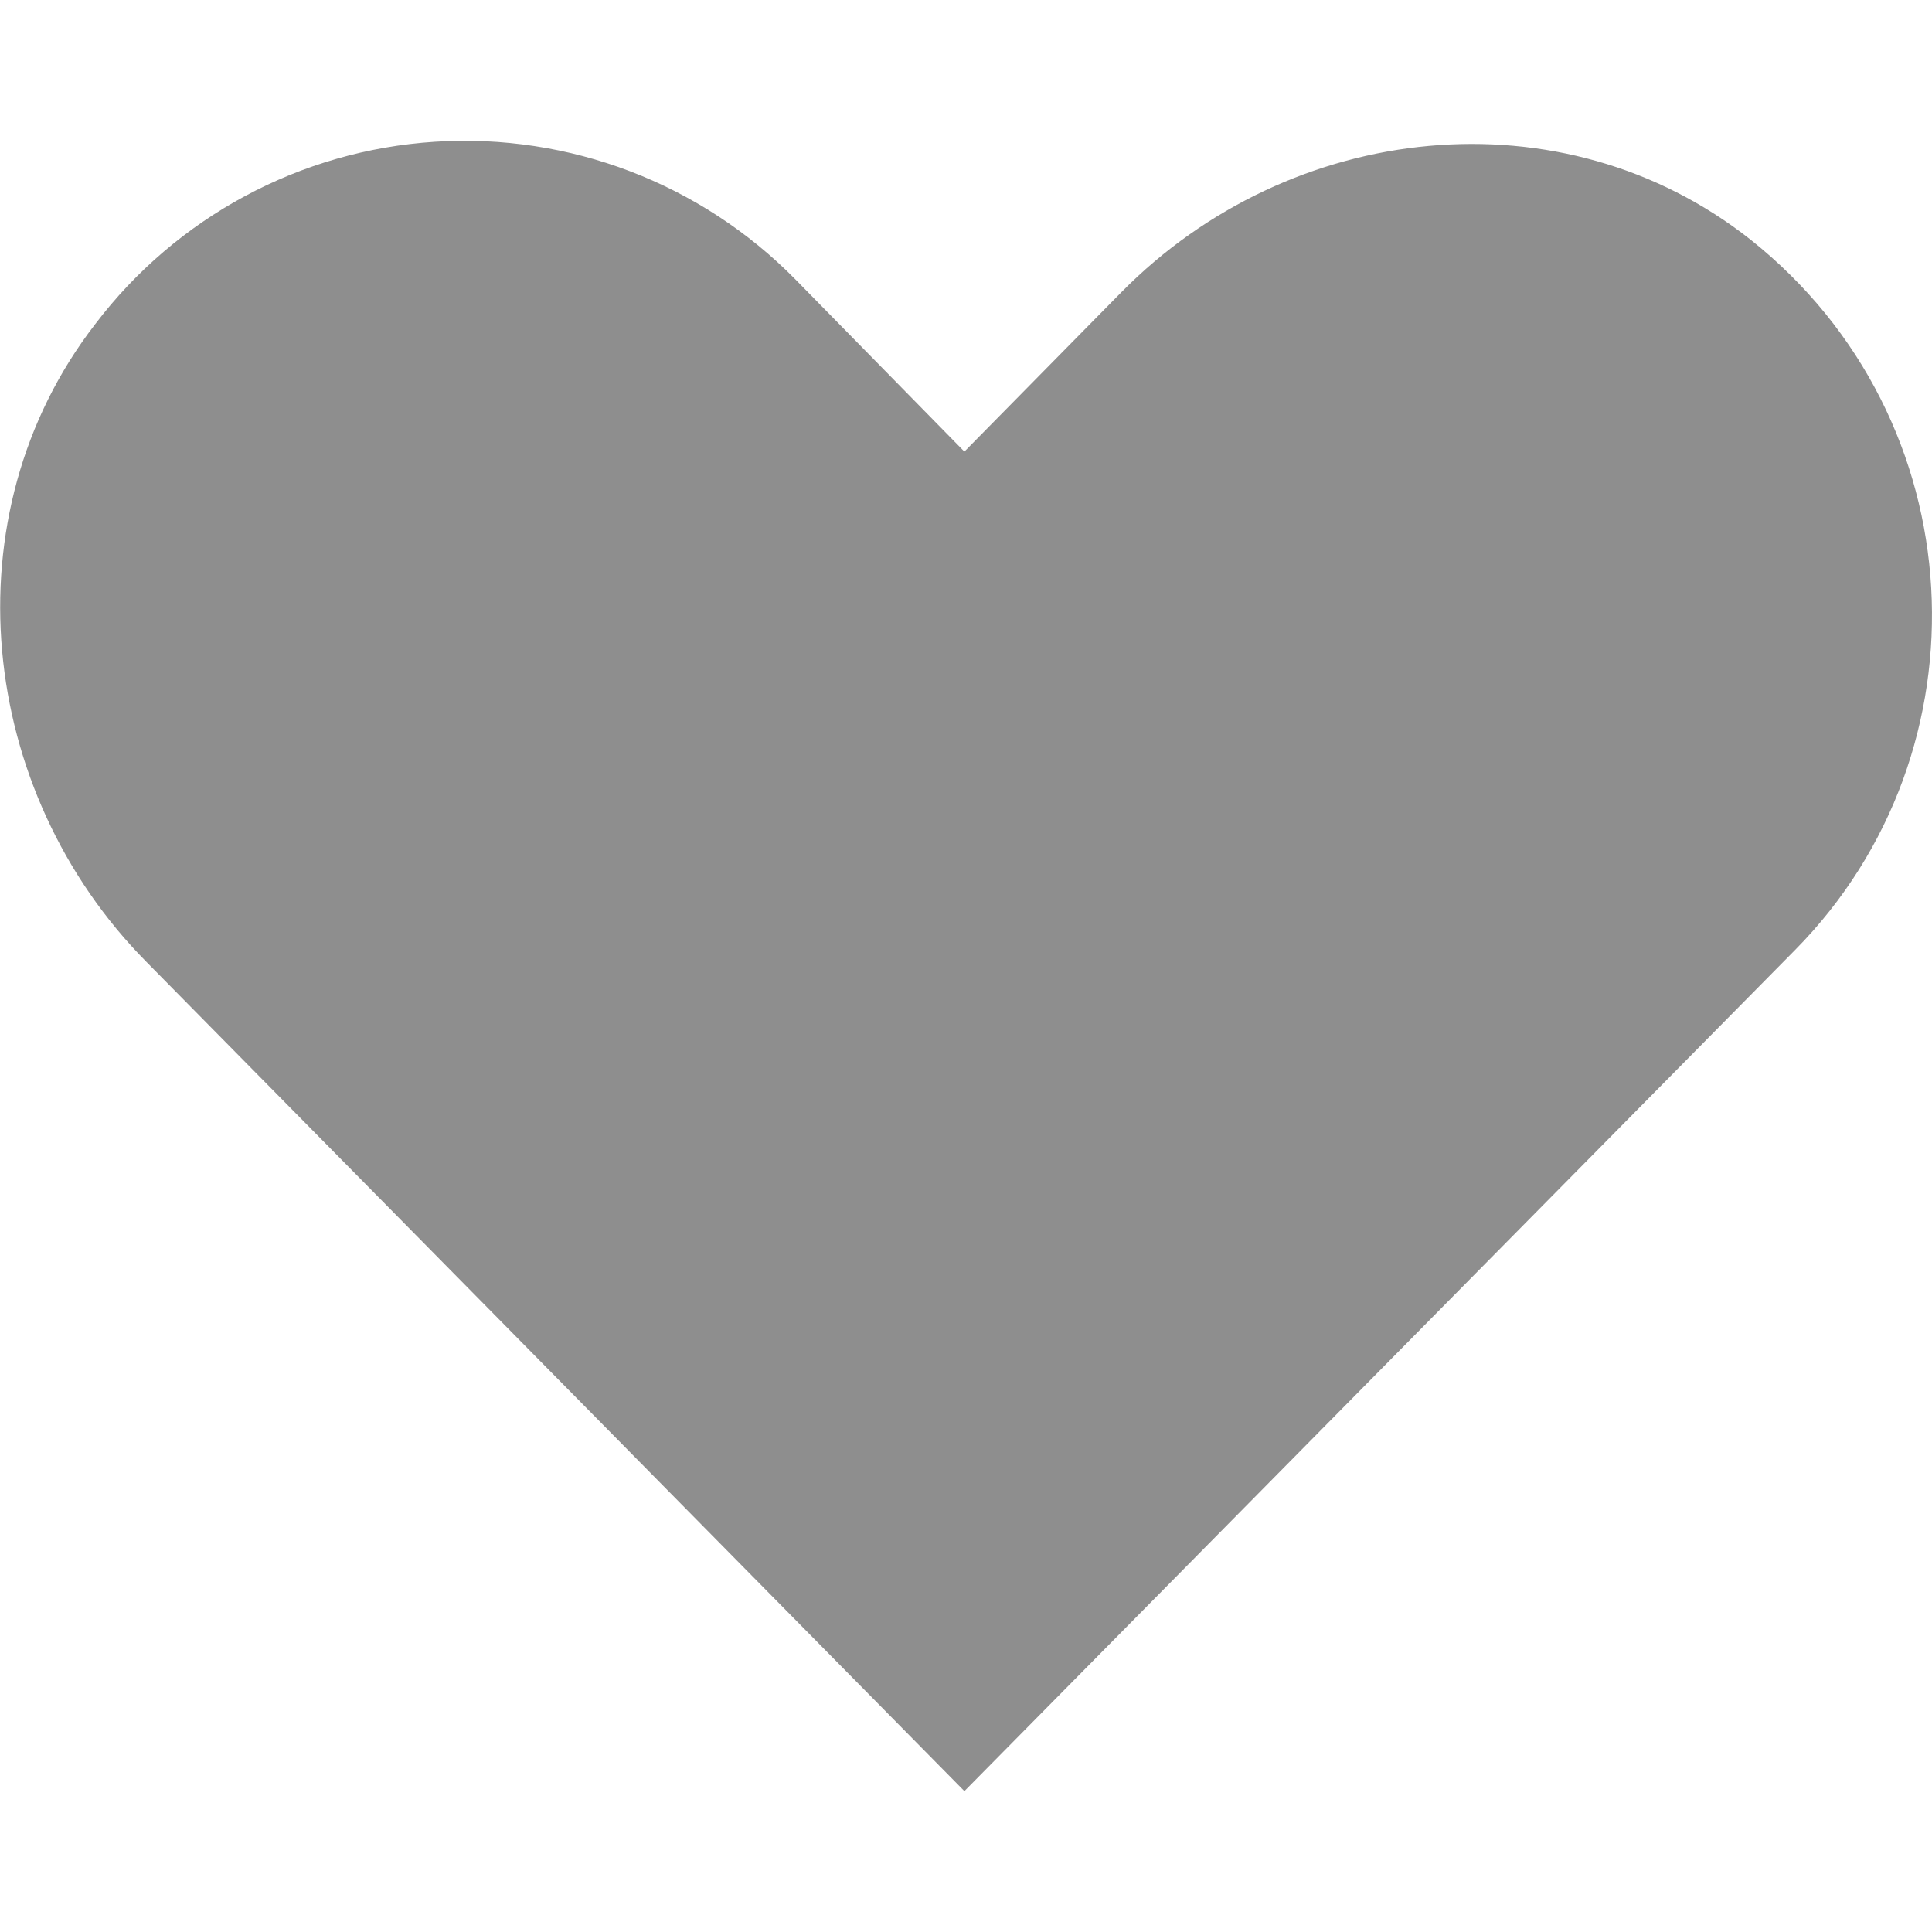
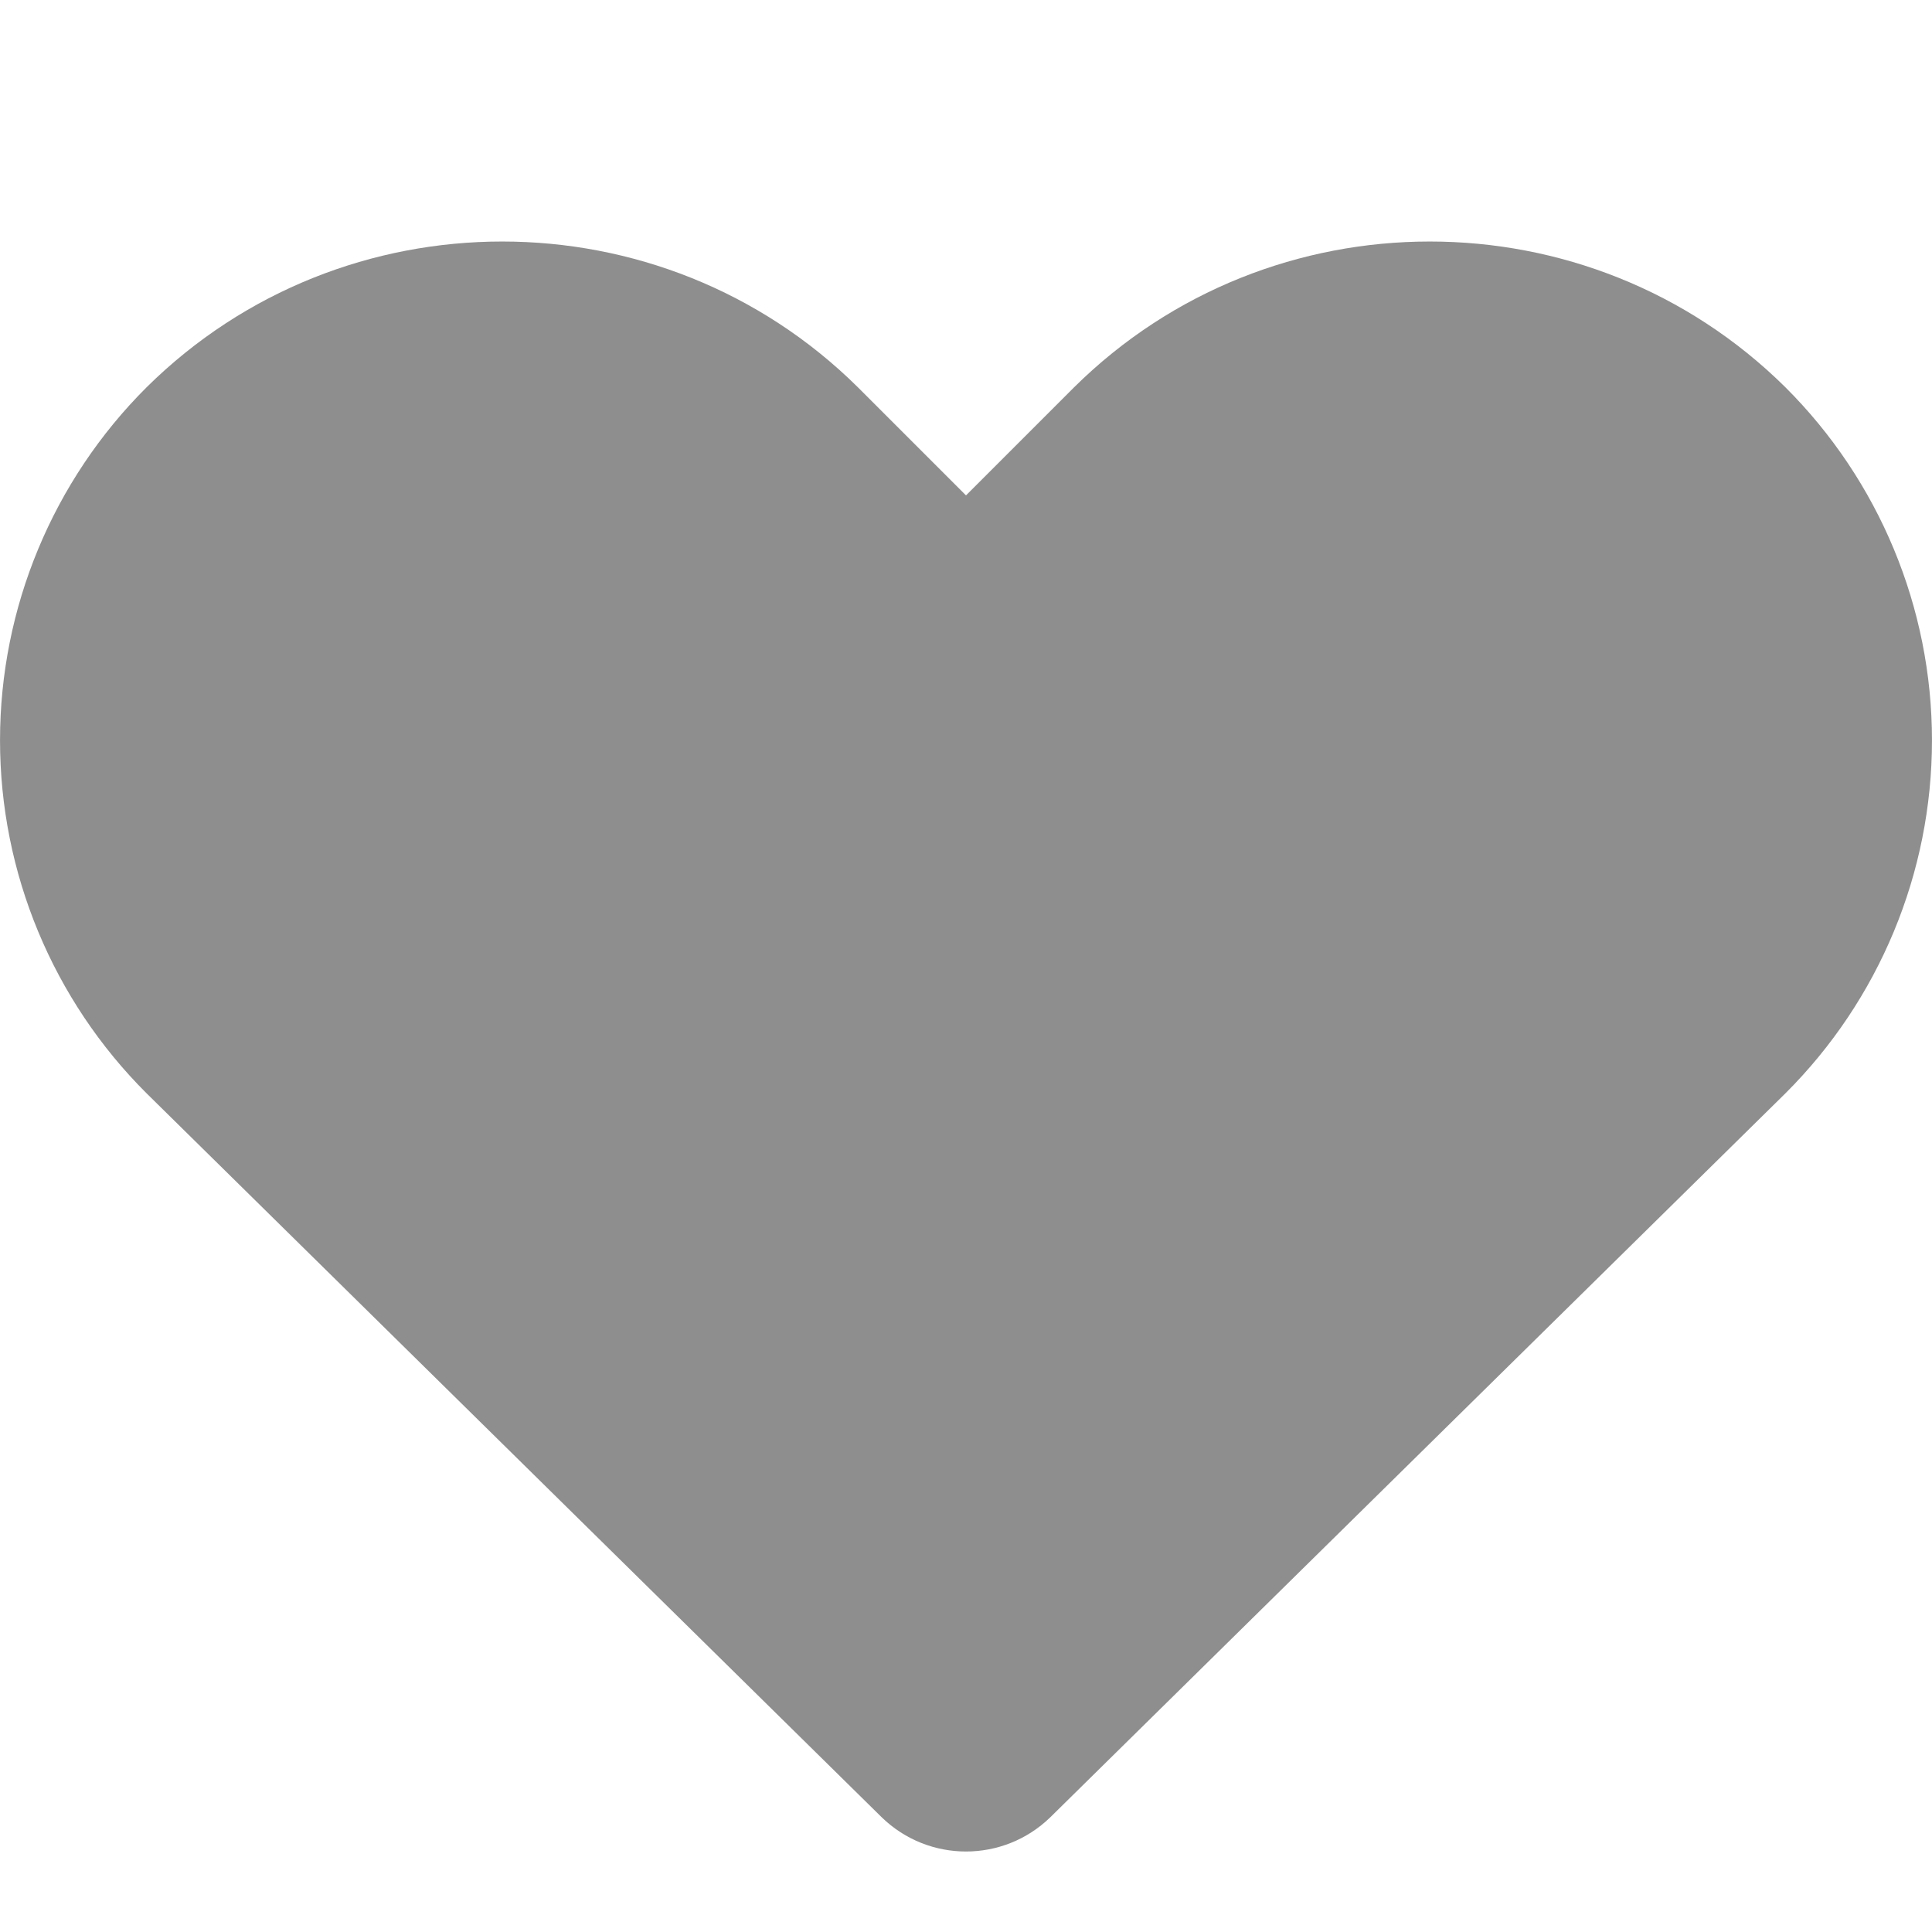
- <svg xmlns="http://www.w3.org/2000/svg" width="24" height="24">
-   <path fill="#8e8e8e" d="M11.98 22.25L1.82 11.95C-.28 9.83-.65 6.4 1.18 4.03a5.763 5.763 0 0 1 8.7-.56l2.1 2.14 1.95-1.98c2.1-2.13 5.48-2.5 7.82-.65 2.8 2.23 2.99 6.35.55 8.82L11.98 22.25z" />
+ <svg xmlns="http://www.w3.org/2000/svg" height="24" width="24">
+   <path d="M22.178 13.583l-9.131 8.992a1.502 1.502 0 0 1-2.094 0l-9.131-8.992a6.192 6.192 0 0 1 0-8.773c2.439-2.413 6.395-2.413 8.834 0L12 6.154l1.344-1.344c2.439-2.413 6.395-2.413 8.834 0a6.192 6.192 0 0 1 0 8.773" fill="#8e8e8e" />
</svg>
